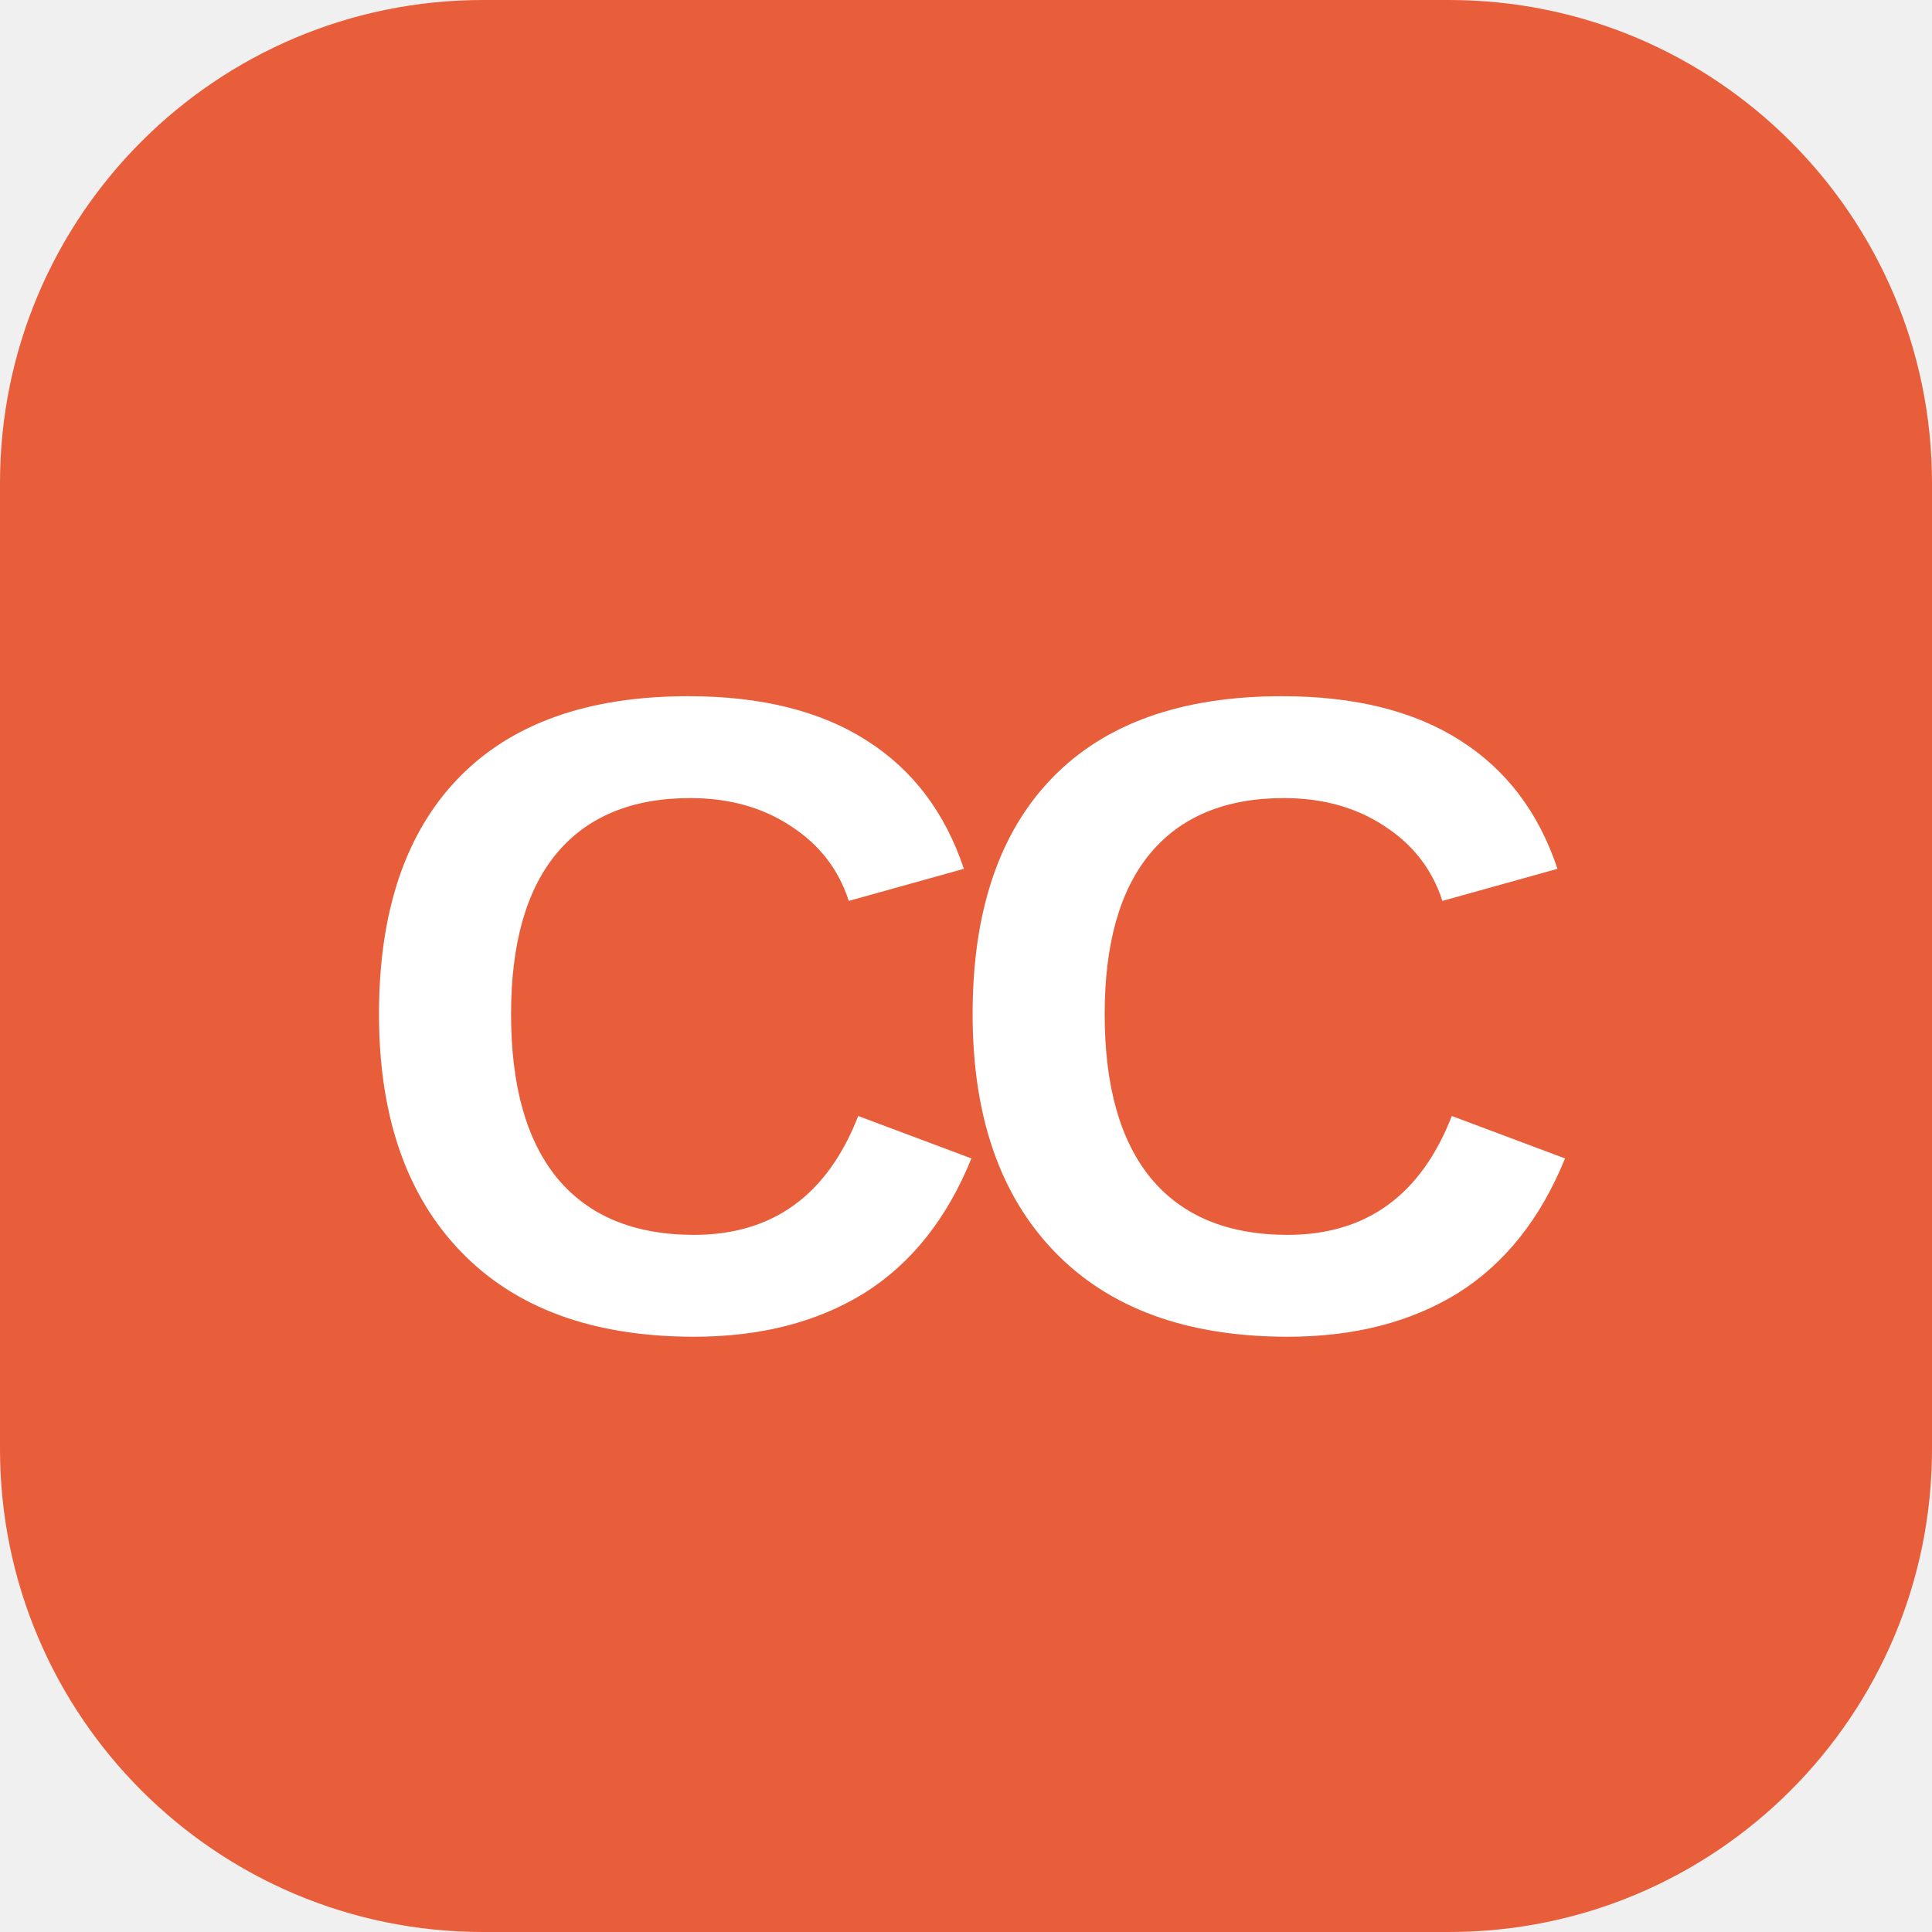
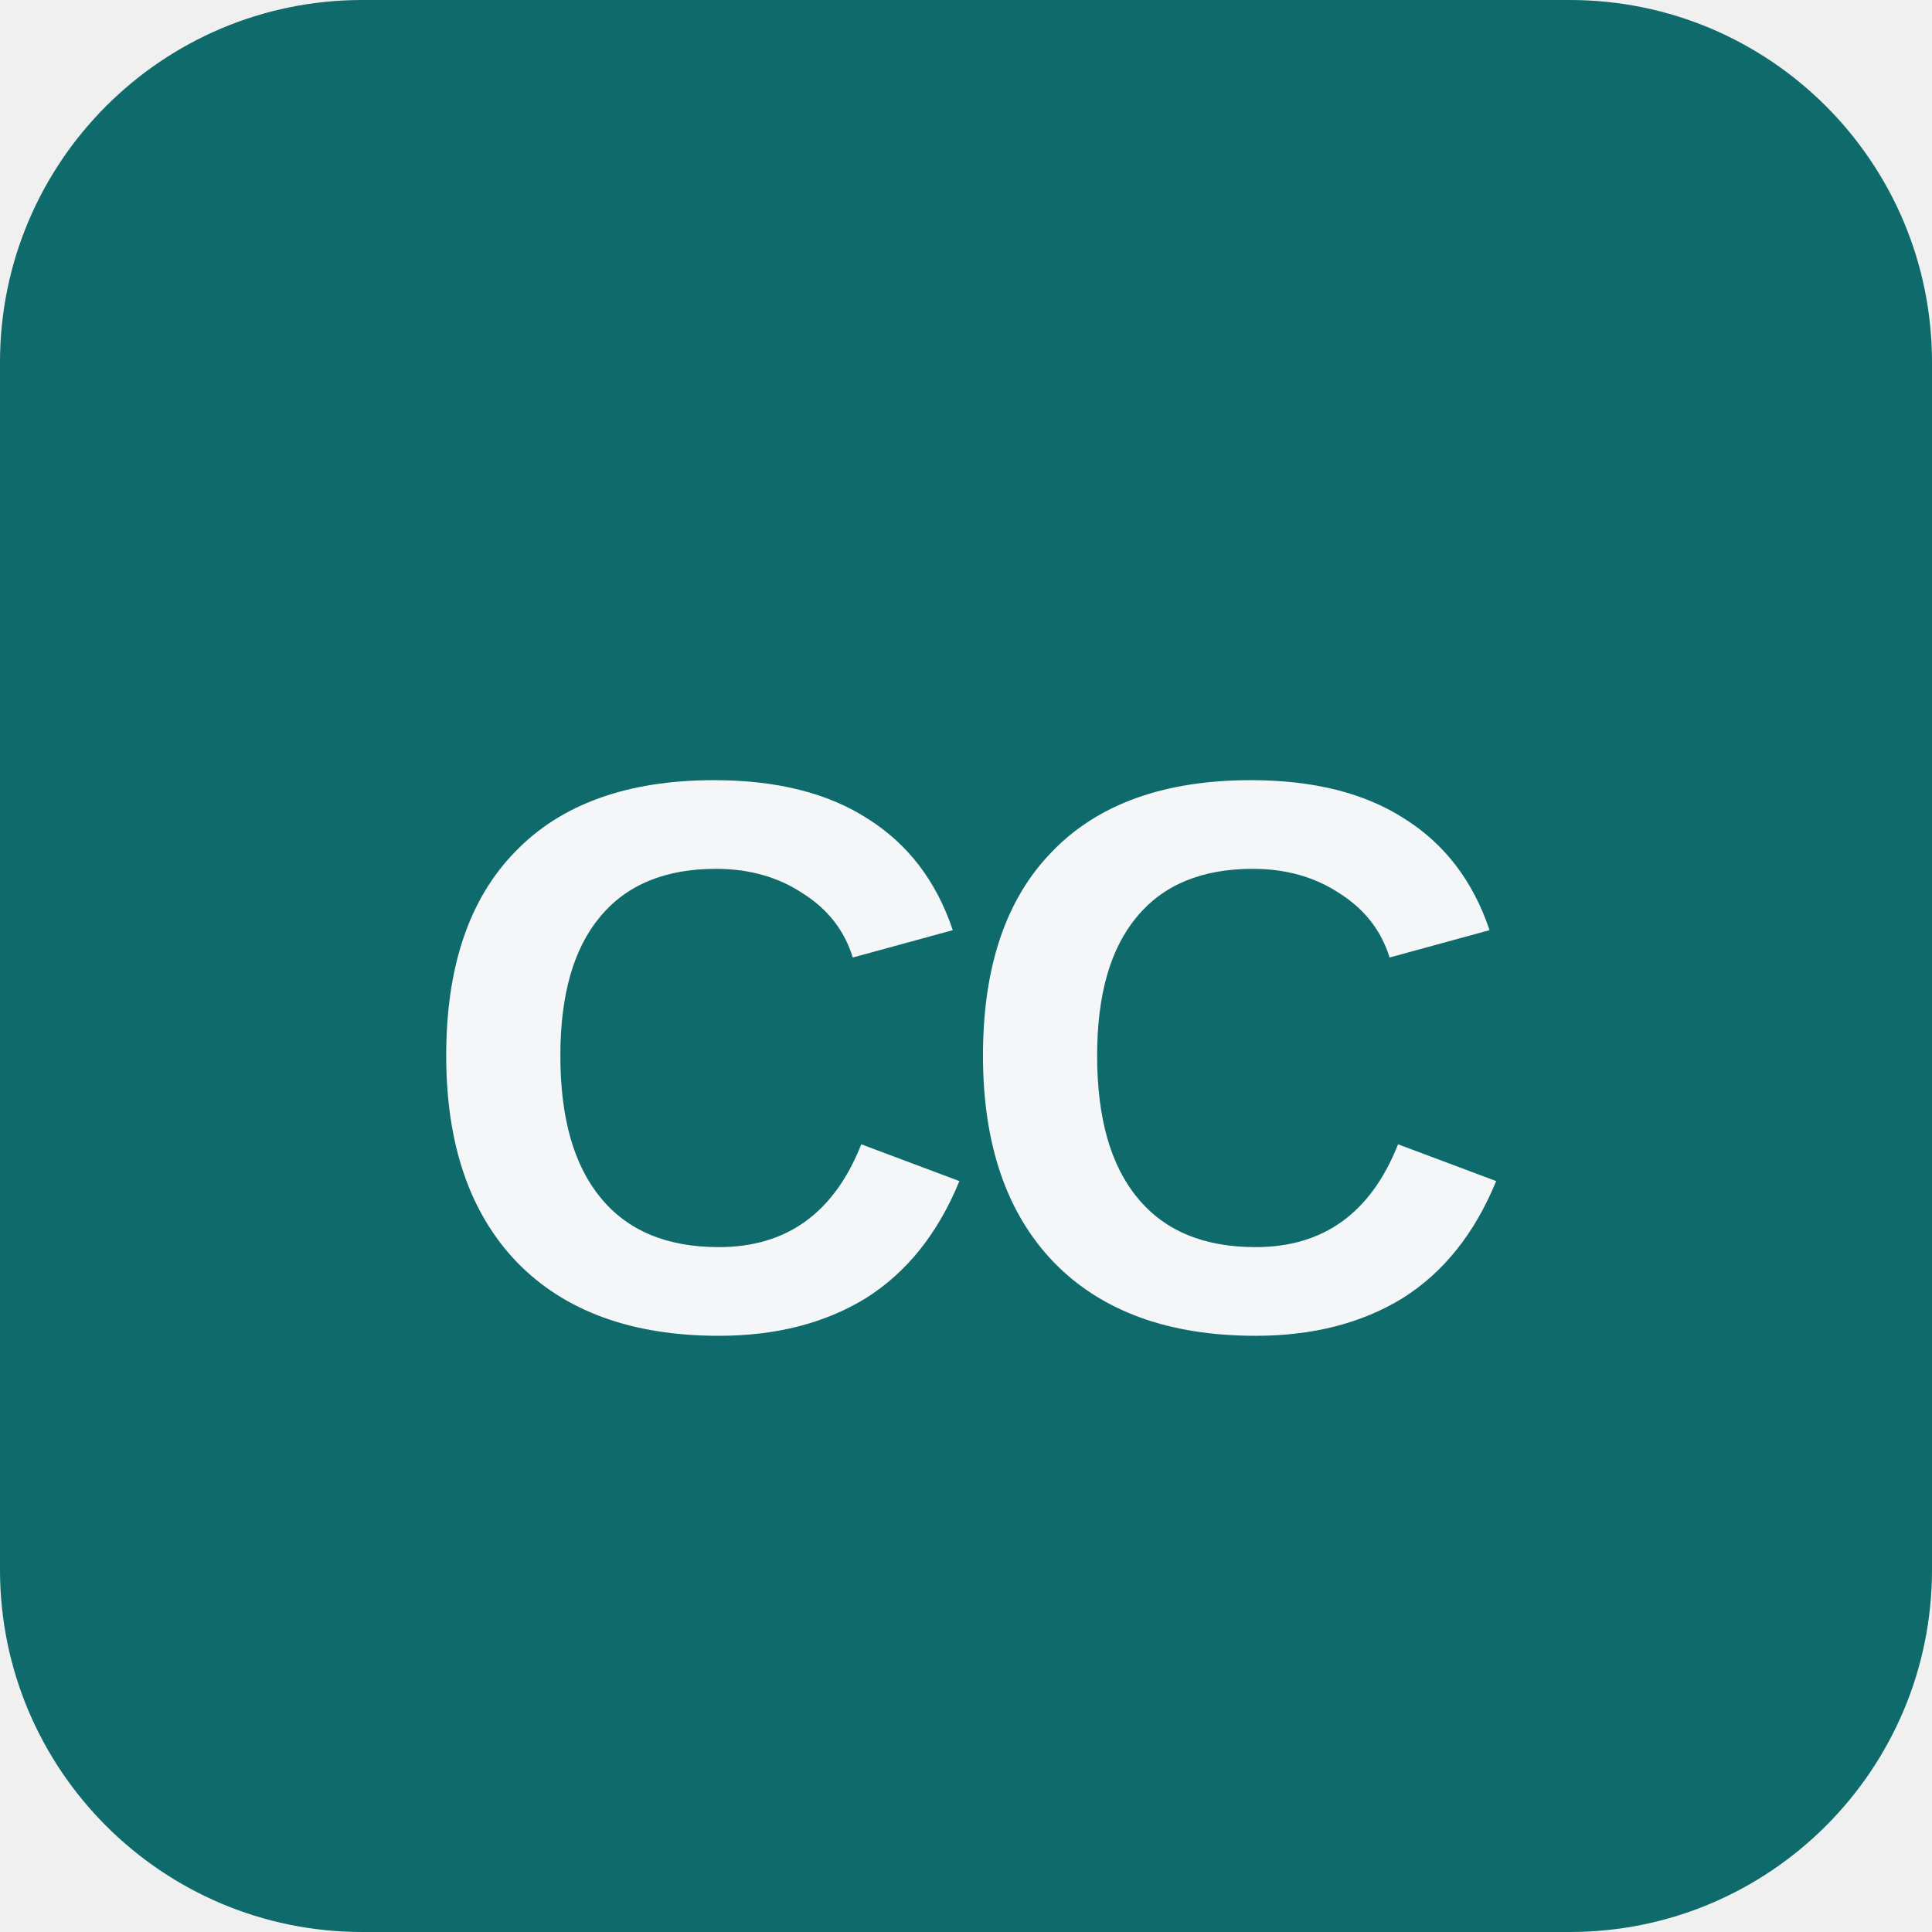
<svg xmlns="http://www.w3.org/2000/svg" viewBox="0 0 32 32">
-   <rect width="32" height="32" rx="8" fill="#e85d3a" />
-   <text x="16" y="22" text-anchor="middle" font-family="Arial, sans-serif" font-weight="900" font-size="15" fill="white" letter-spacing="-1">CC</text>
+   <rect width="32" height="32" rx="6" fill="#0f6b6b" />
+   <text x="16" y="22" text-anchor="middle" font-family="Syne, Arial, sans-serif" font-weight="700" font-size="13" fill="#f4f6f7" letter-spacing="-0.5">CC</text>
</svg>
